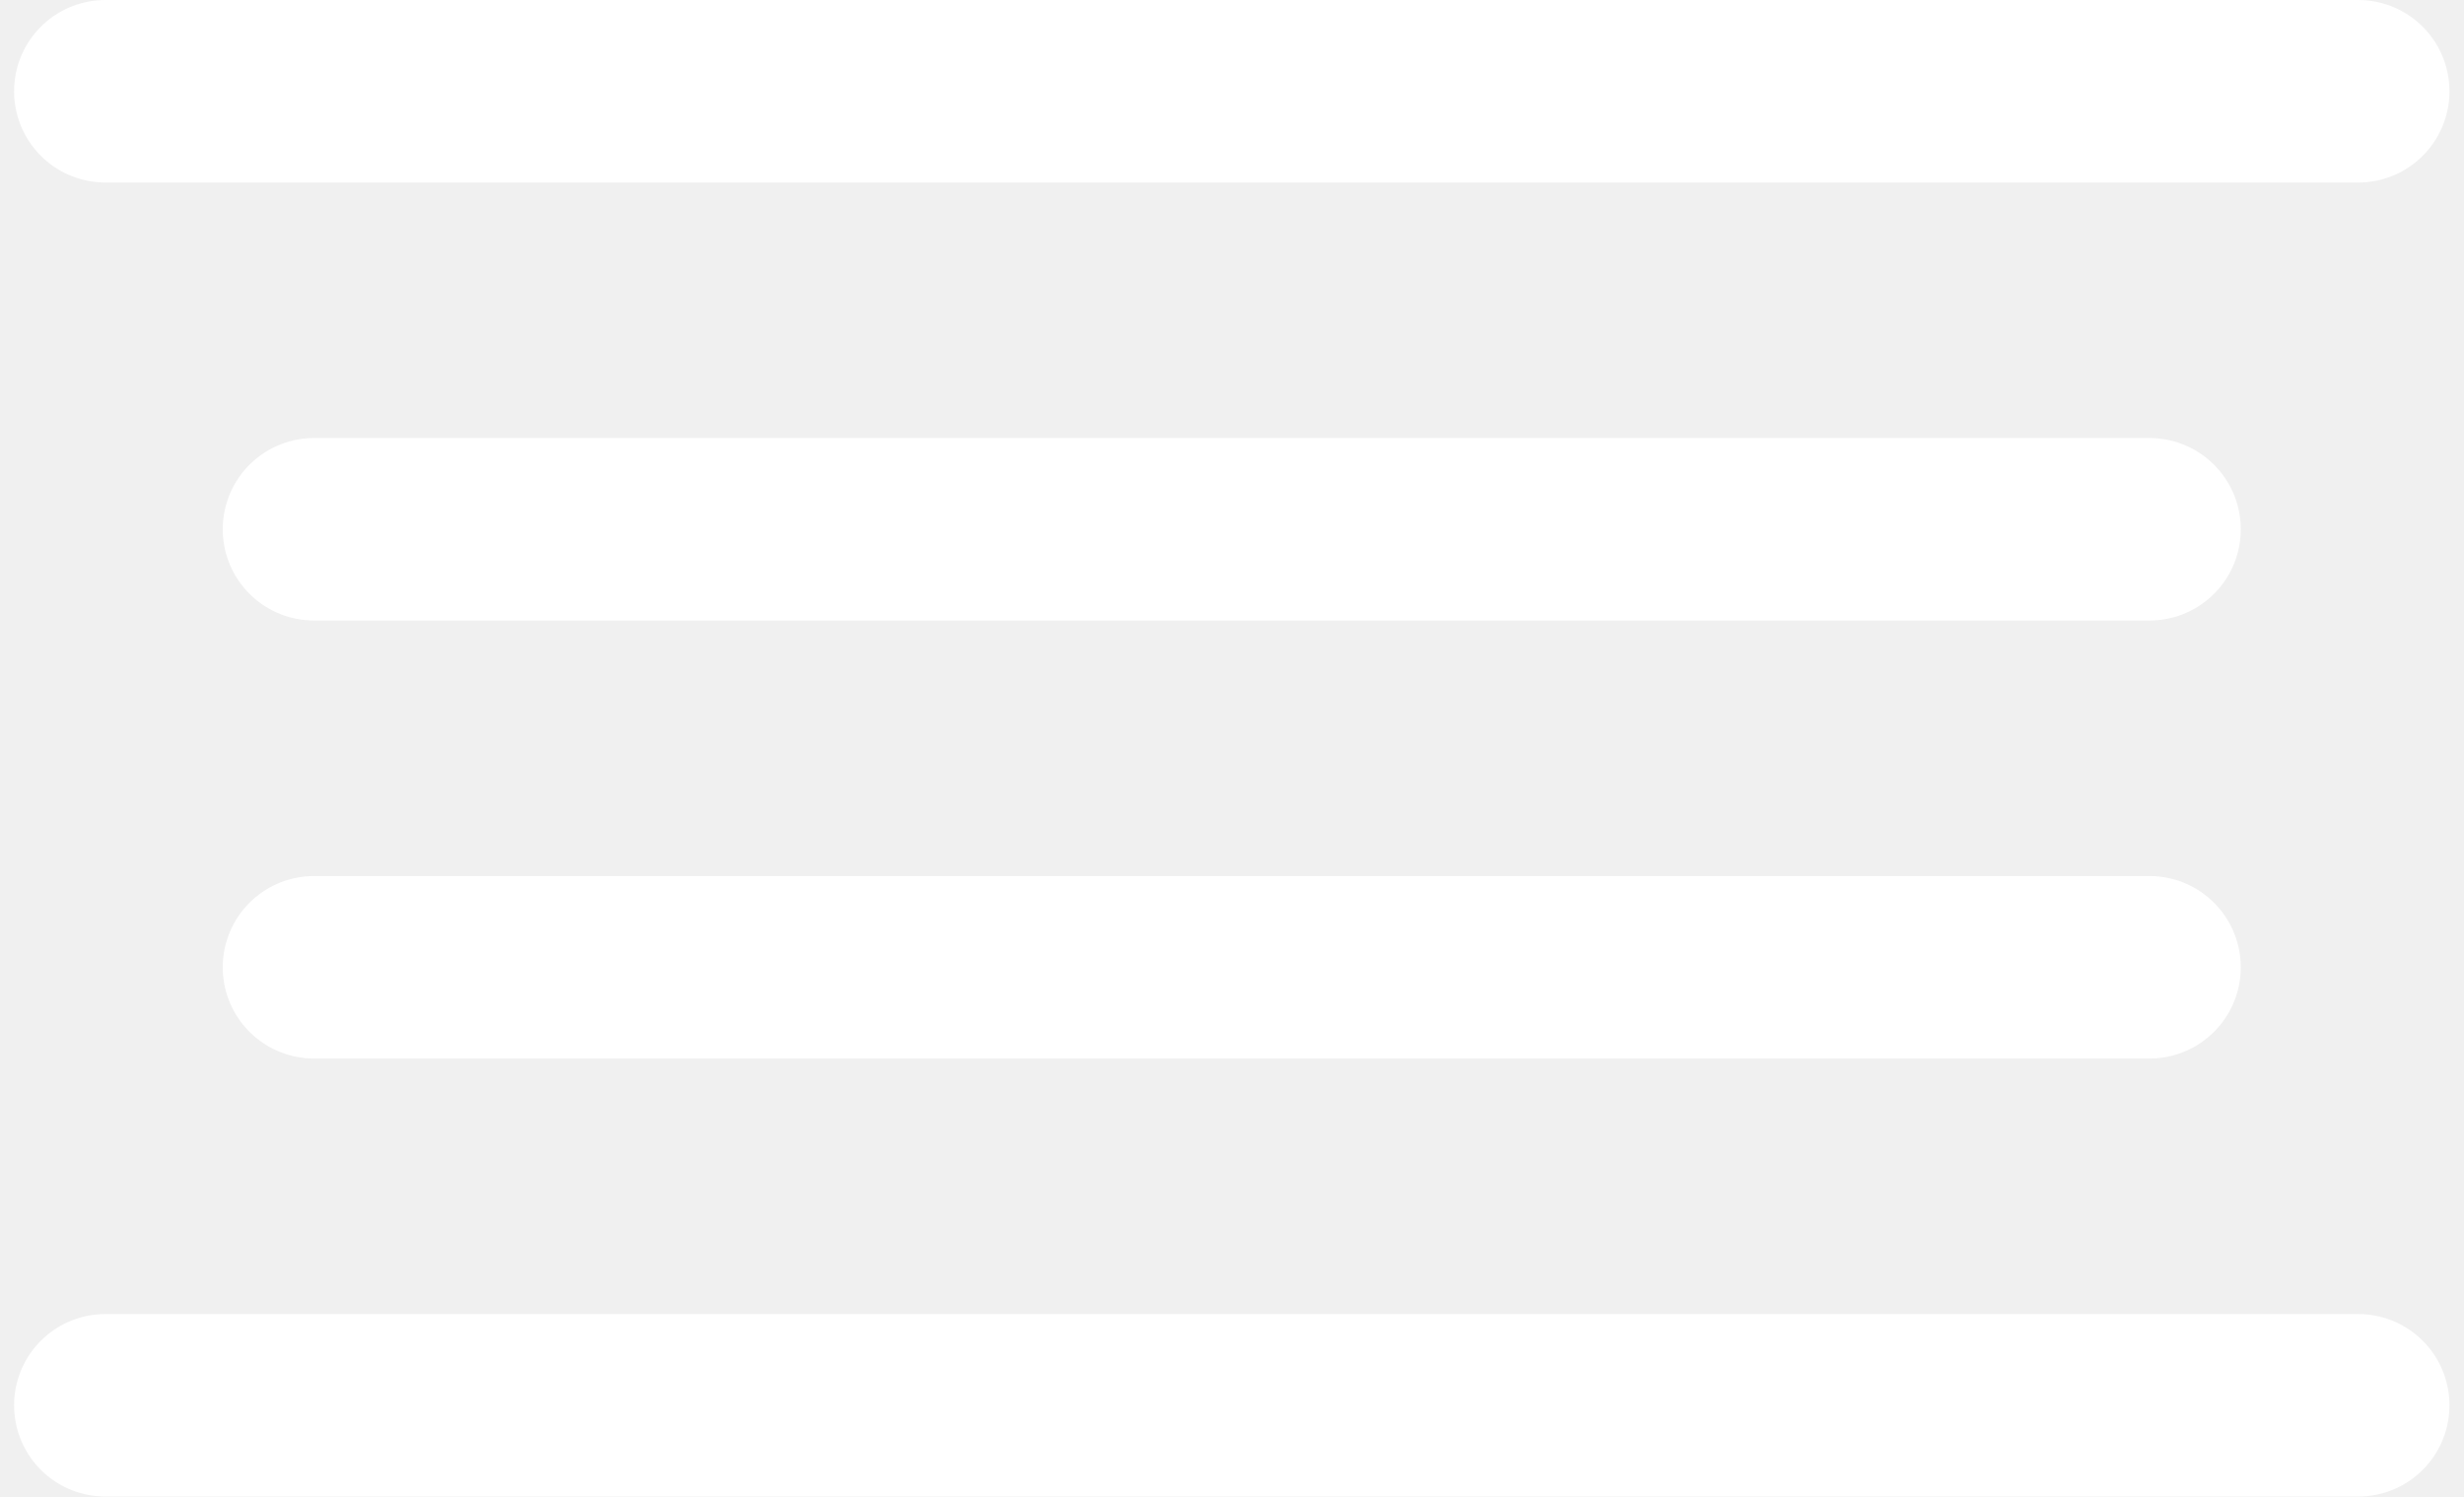
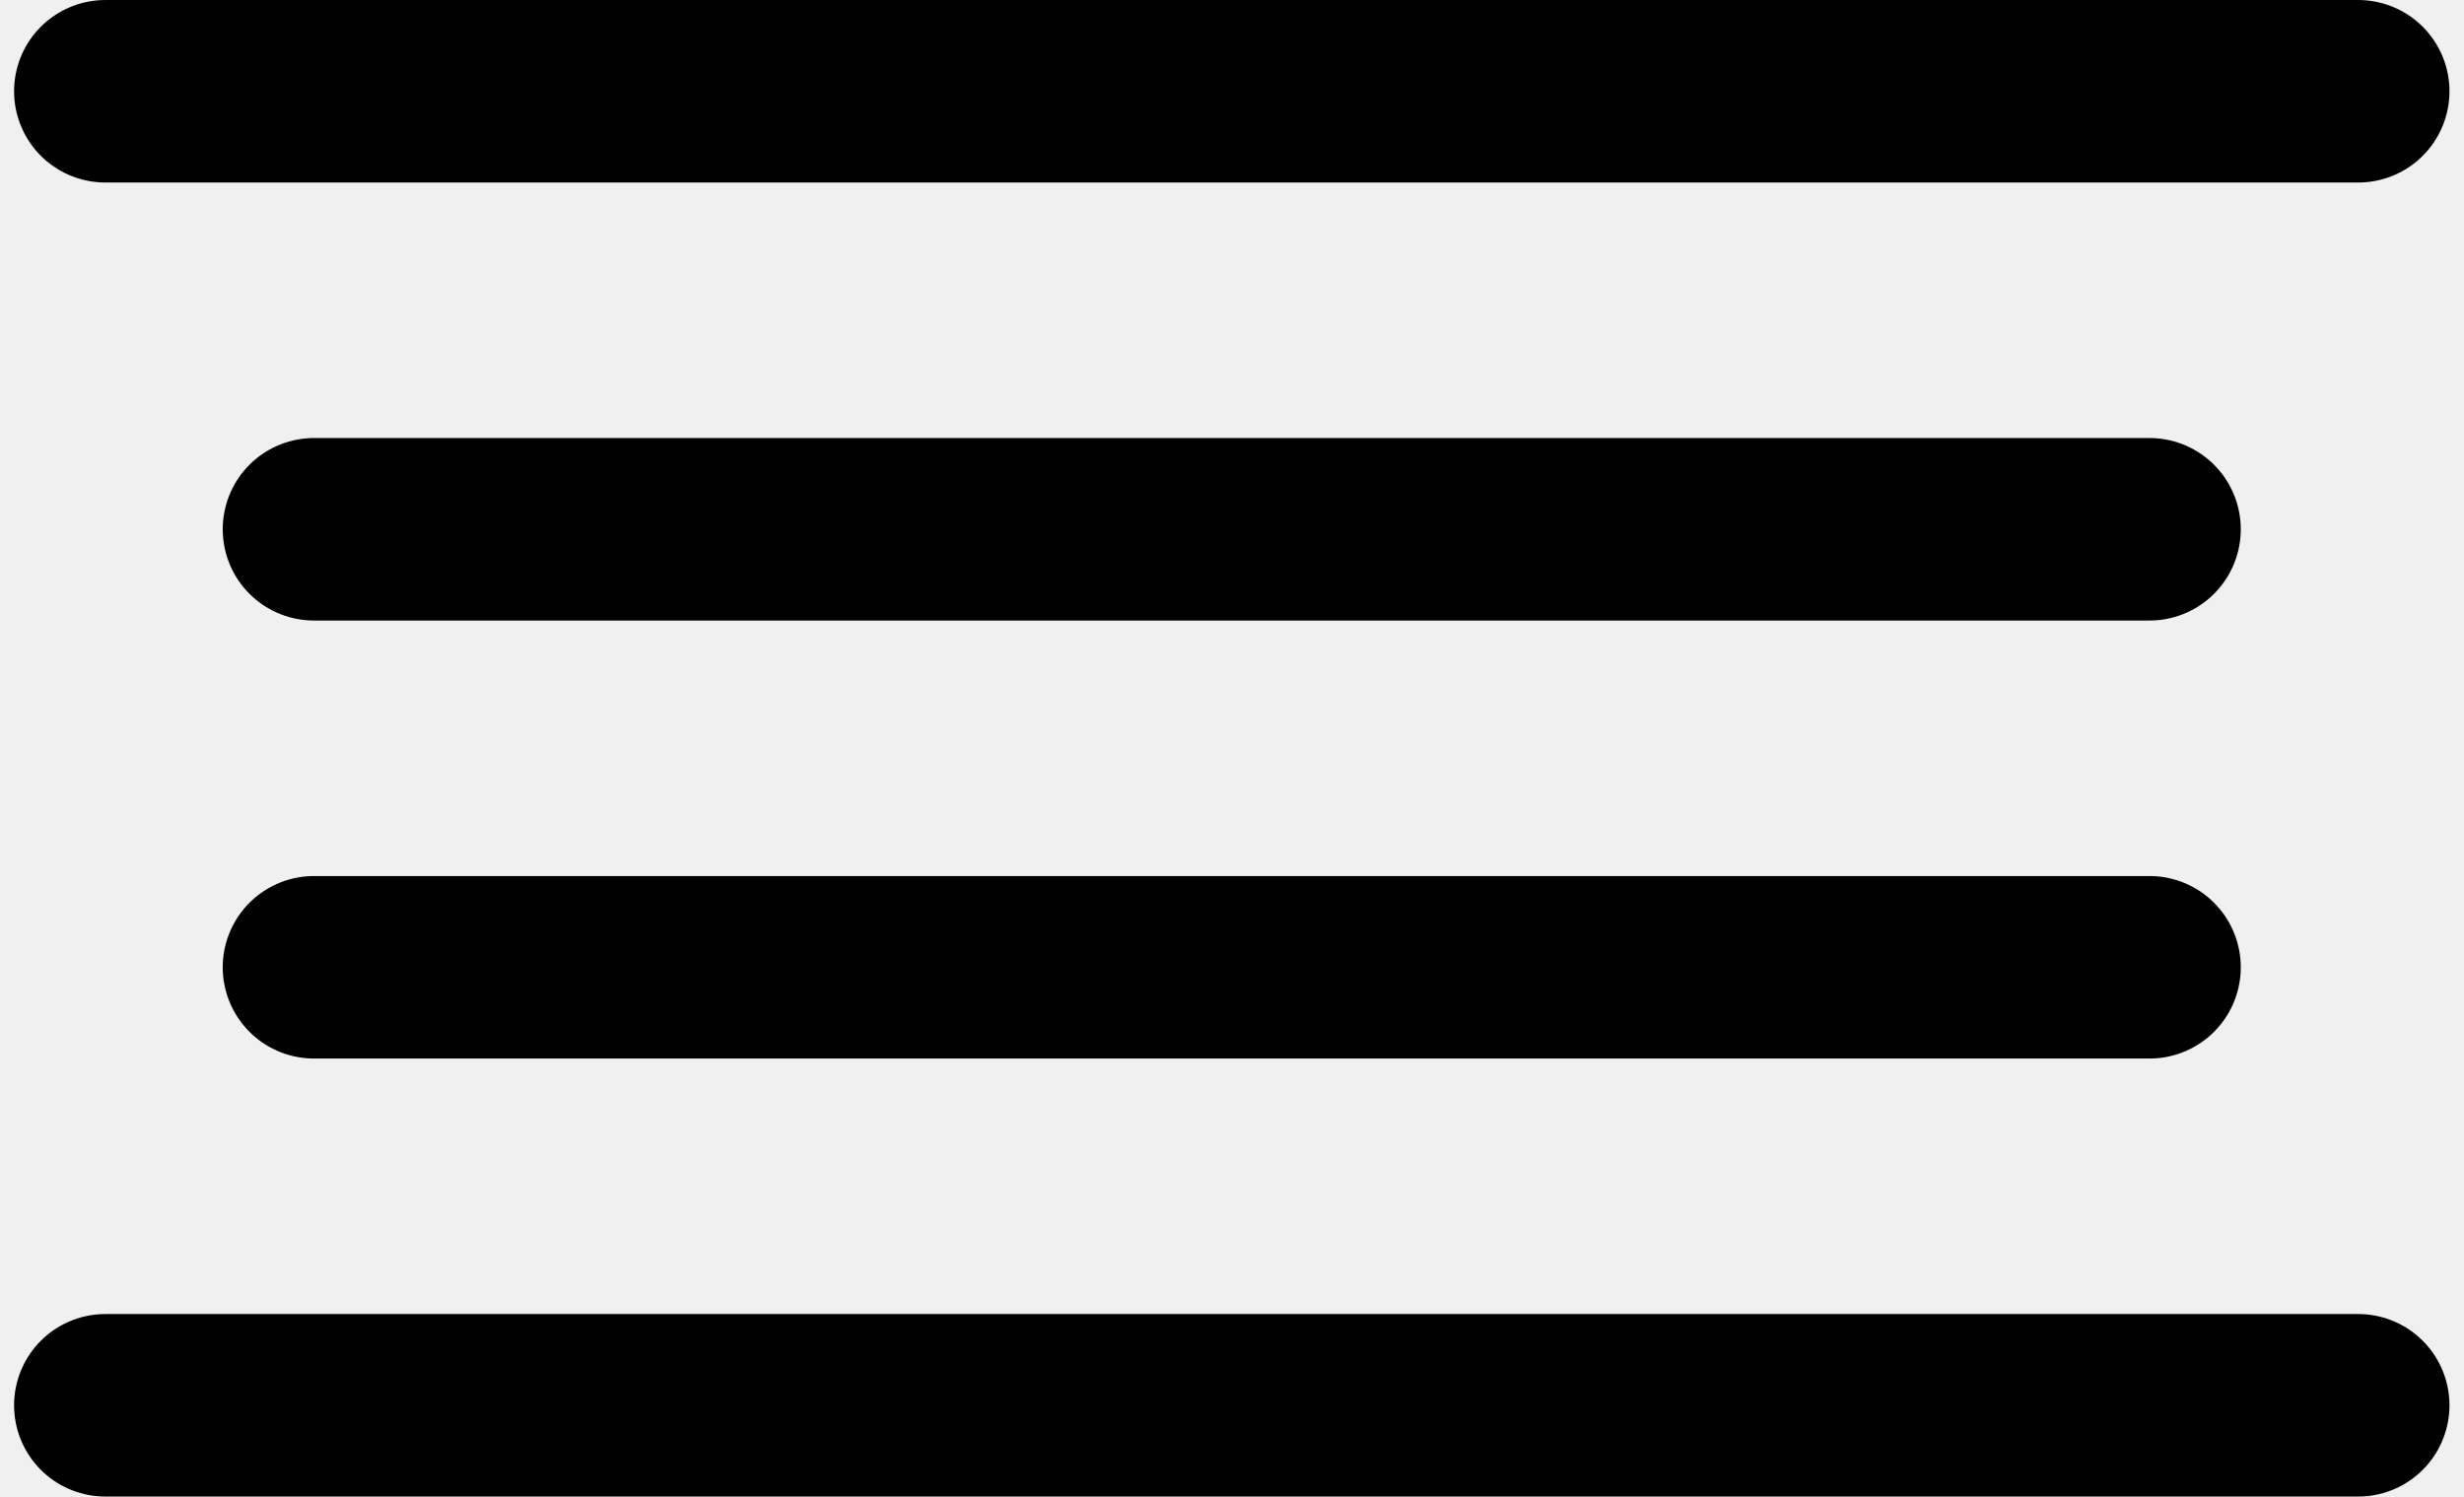
<svg xmlns="http://www.w3.org/2000/svg" width="135" height="82" viewBox="0 0 135 82" fill="none">
-   <path d="M5.771 5.001H129.204M17.203 29.001H117.77M17.203 53.001H117.77M5.771 77.001H129.204" stroke="white" stroke-width="10" stroke-linecap="round" />
+   <path d="M5.771 5.001H129.204M17.203 29.001H117.77M17.203 53.001H117.77M5.771 77.001H129.204" stroke="black" stroke-width="10" stroke-linecap="round" />
</svg>
